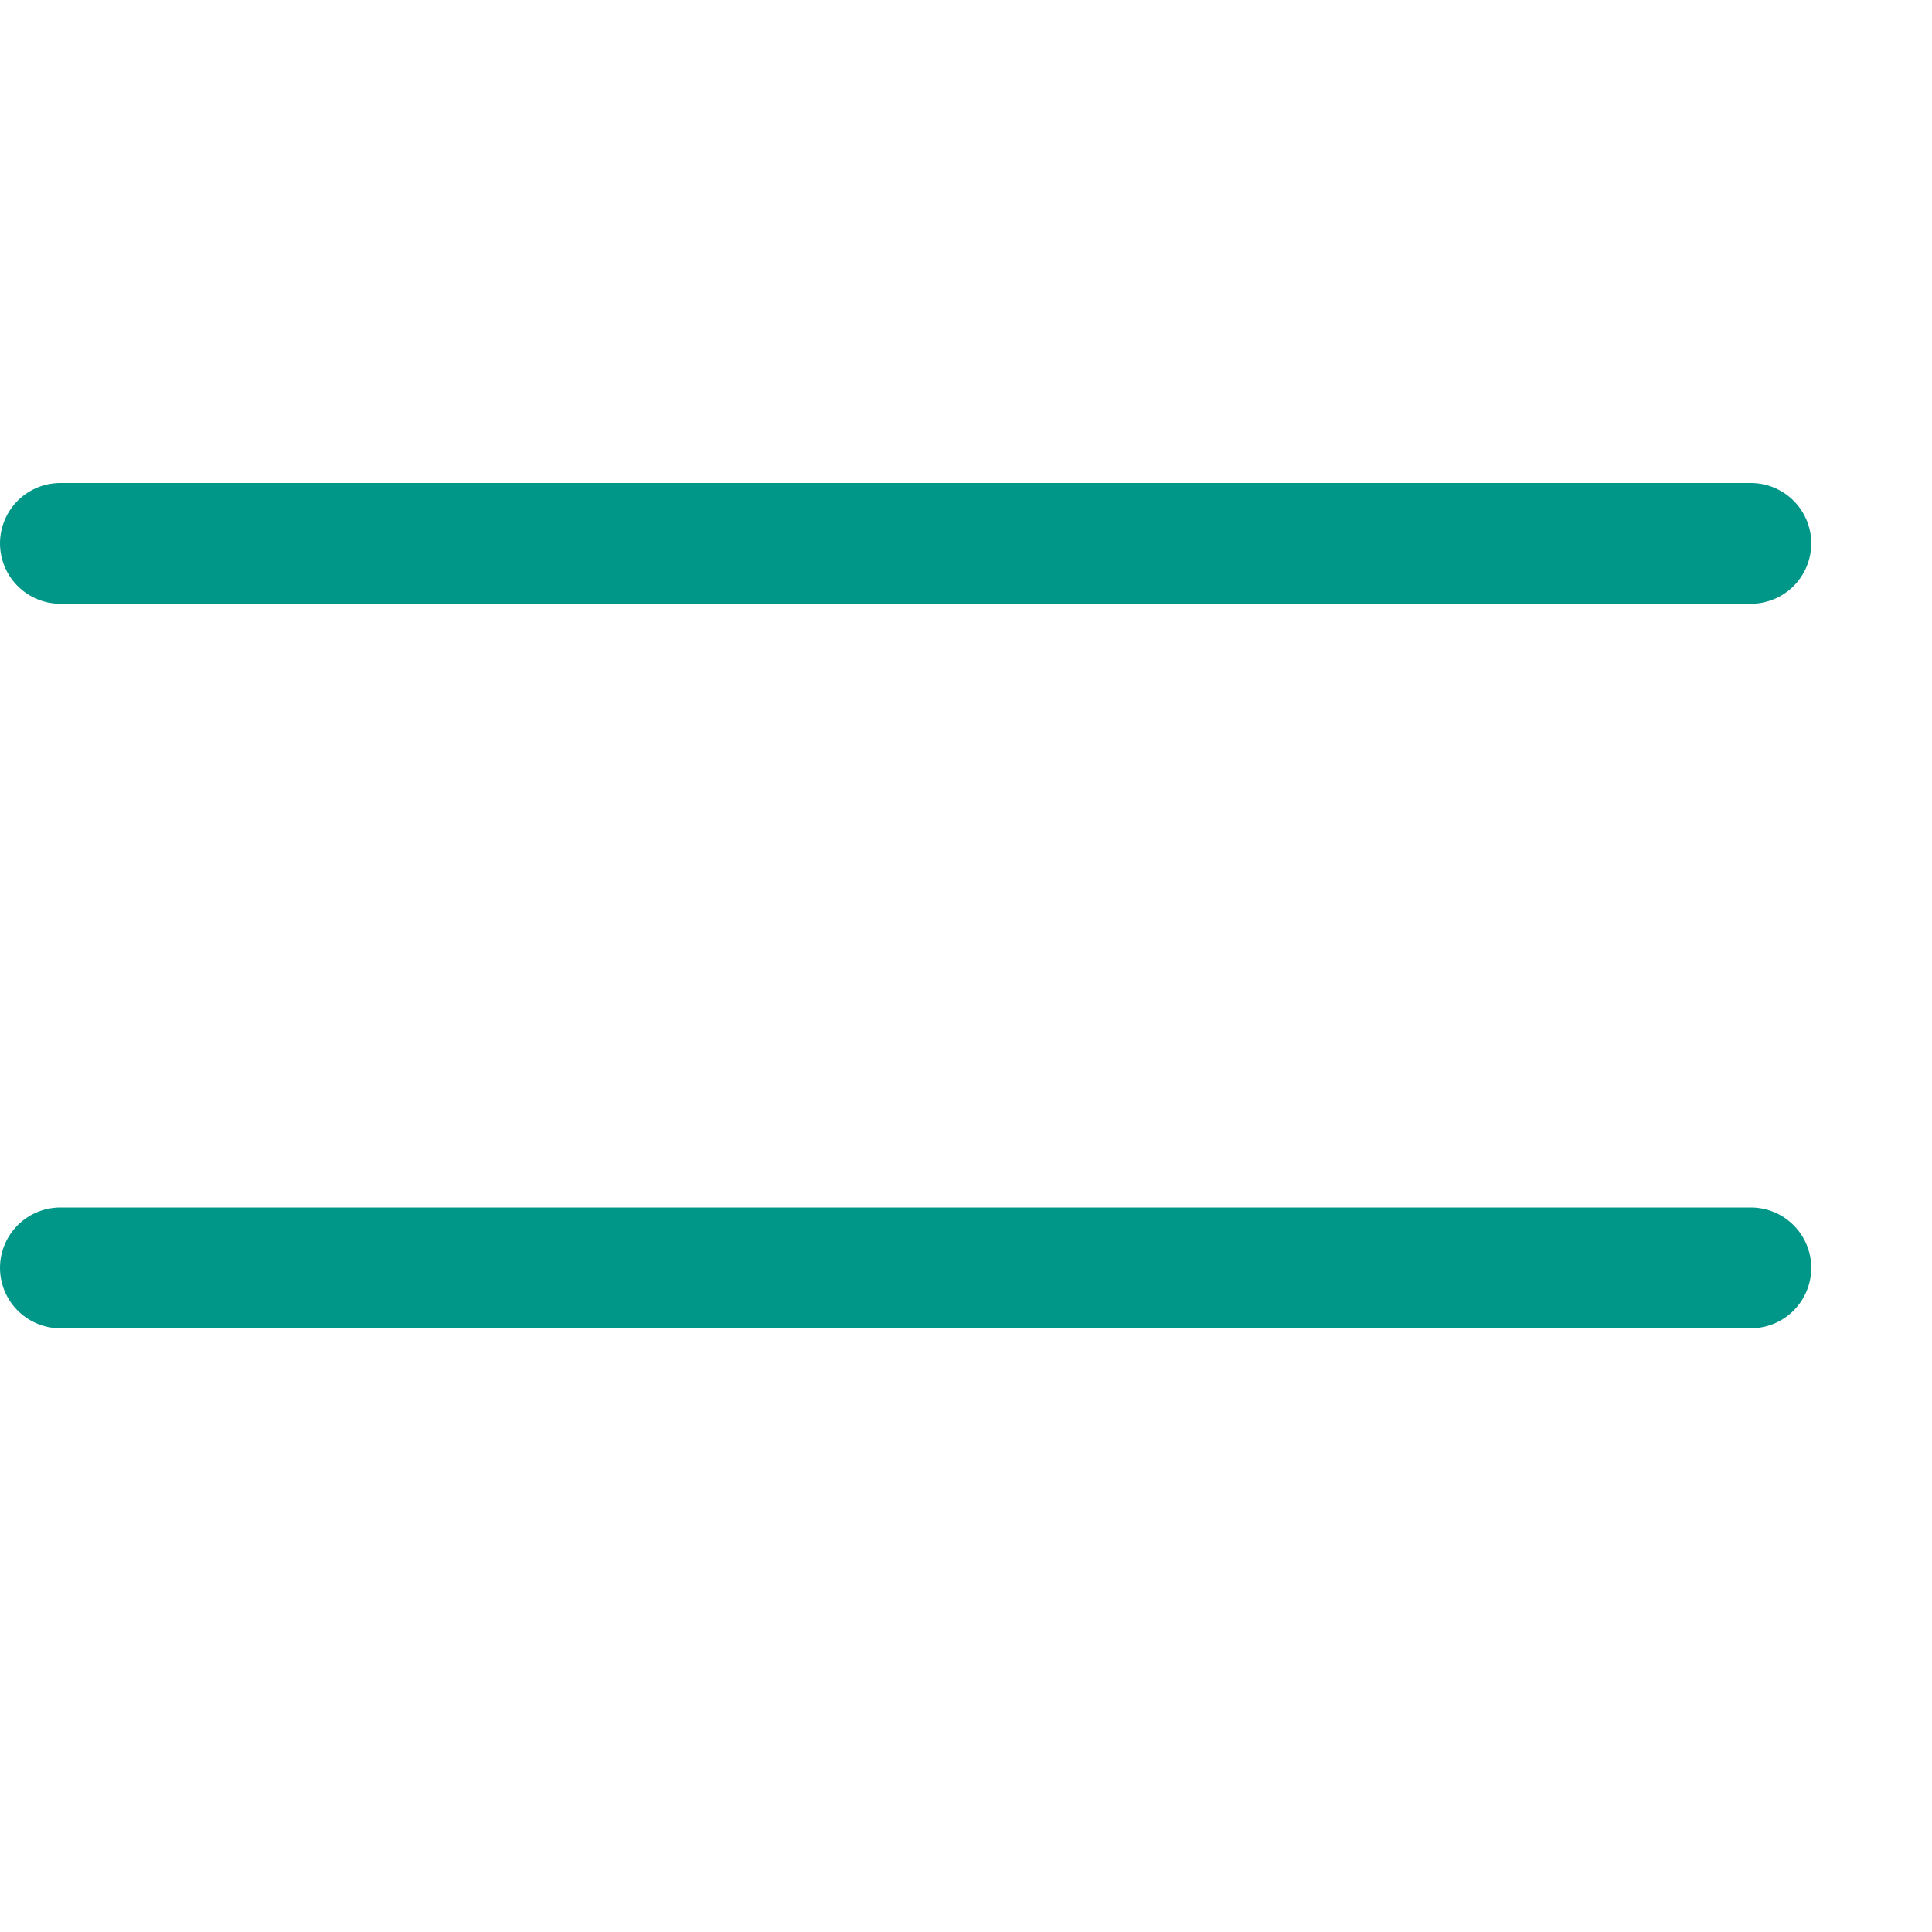
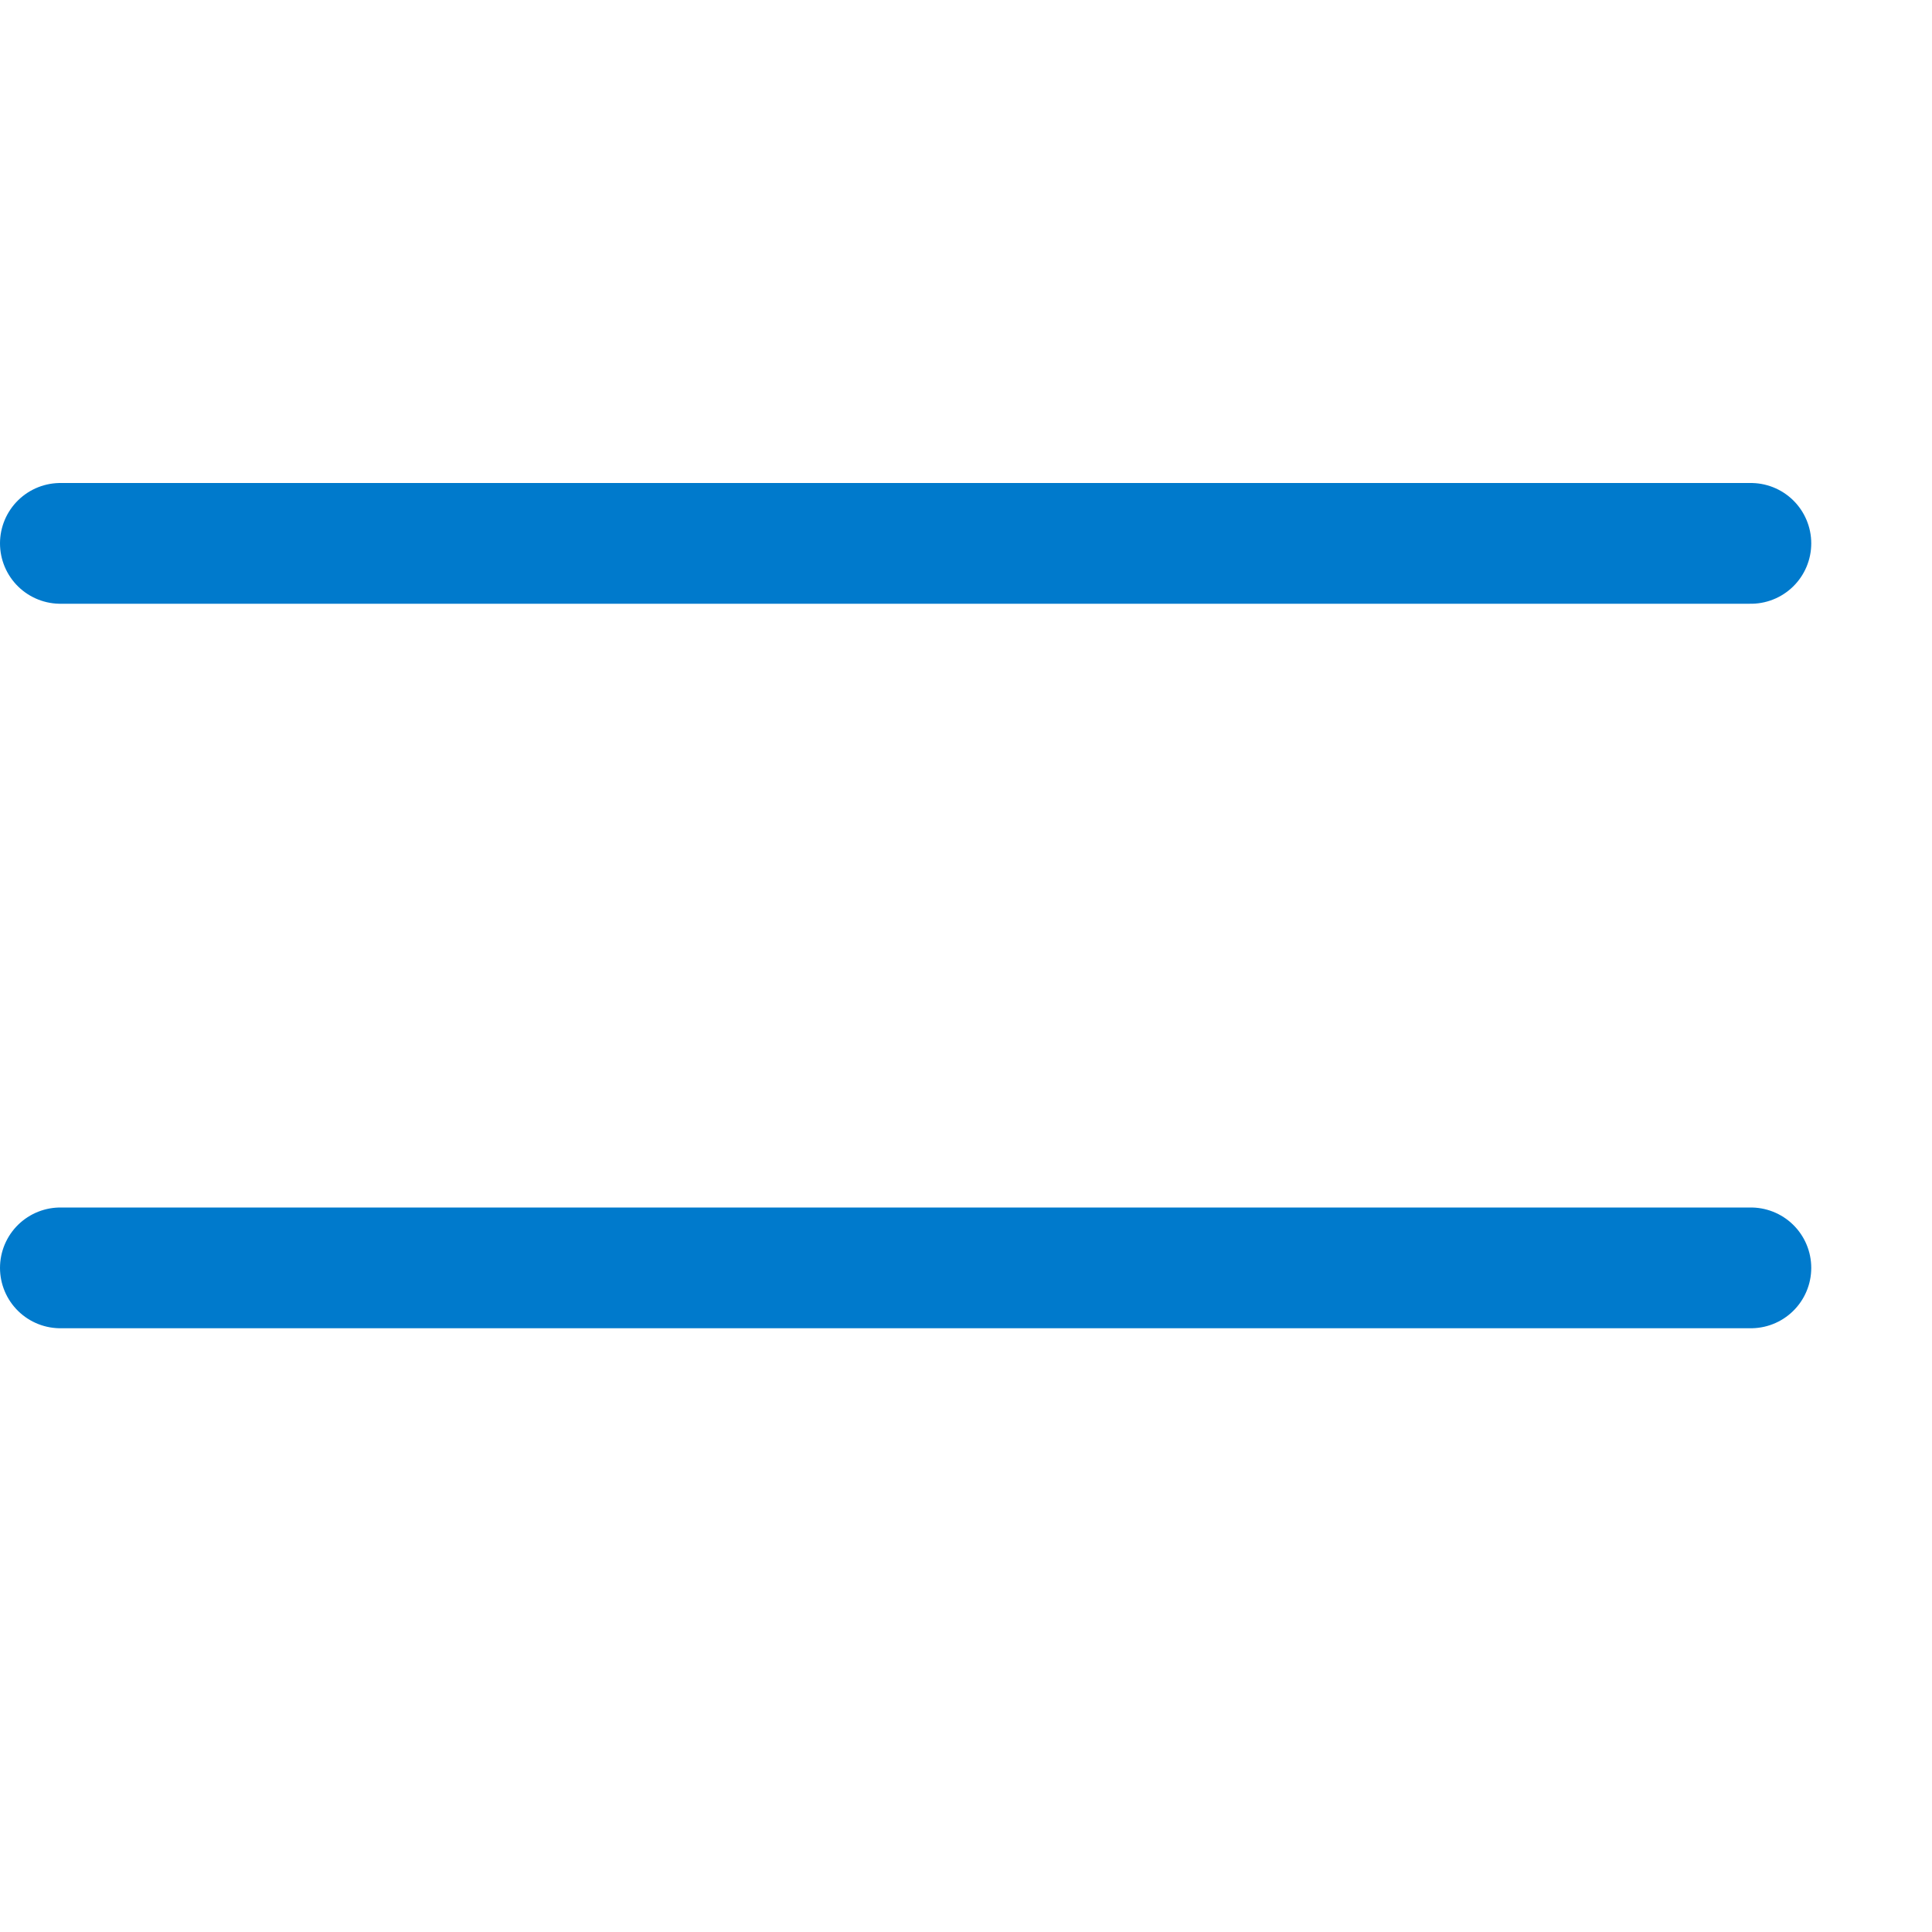
<svg xmlns="http://www.w3.org/2000/svg" width="16" height="16" viewBox="0 0 16 16">
-   <line x1="0.5" y1="4.5" x2="14.5" y2="4.5" style="fill:none;stroke:#009688;stroke-linecap:round;stroke-linejoin:round" />
-   <line x1="0.5" y1="10.5" x2="14.5" y2="10.5" style="fill:none;stroke:#009688;stroke-linecap:round;stroke-linejoin:round" />
+   <line x1="0.5" y1="4.5" x2="14.5" y2="4.5" style="fill:none;stroke:#007acc;stroke-linecap:round;stroke-linejoin:round" />
+   <line x1="0.5" y1="10.5" x2="14.5" y2="10.5" style="fill:none;stroke:#007acc;stroke-linecap:round;stroke-linejoin:round" />
</svg>
